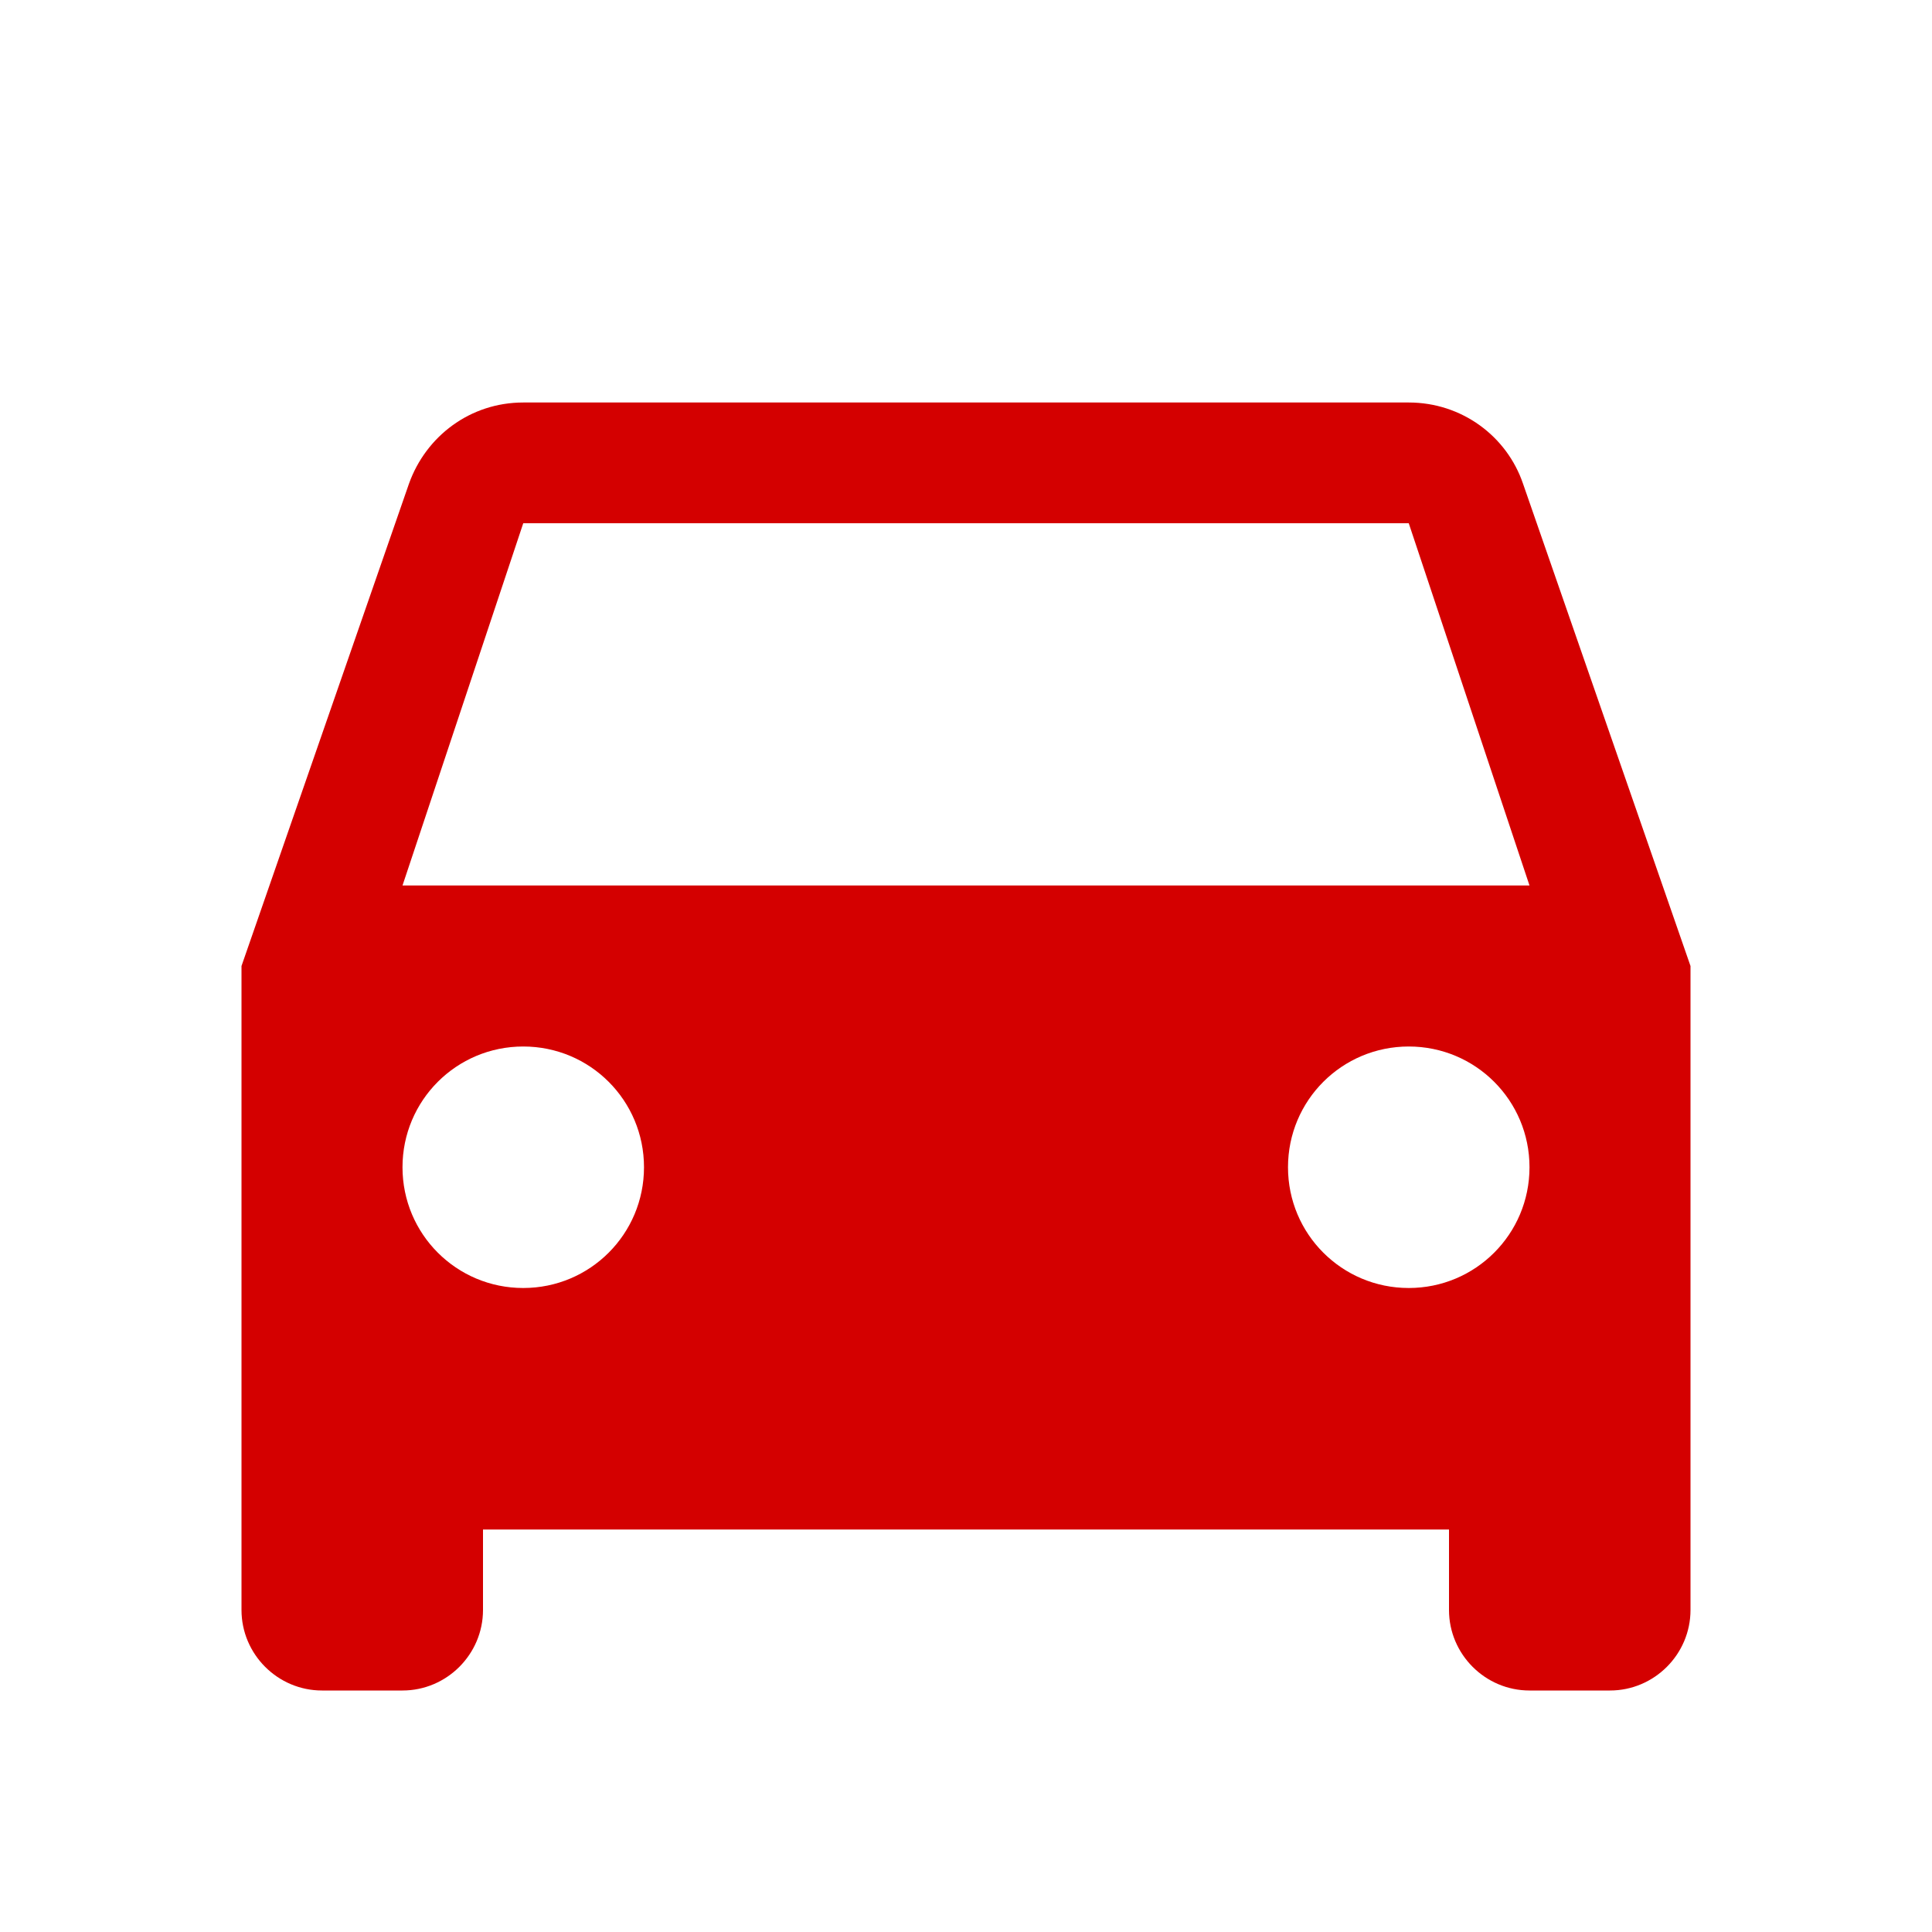
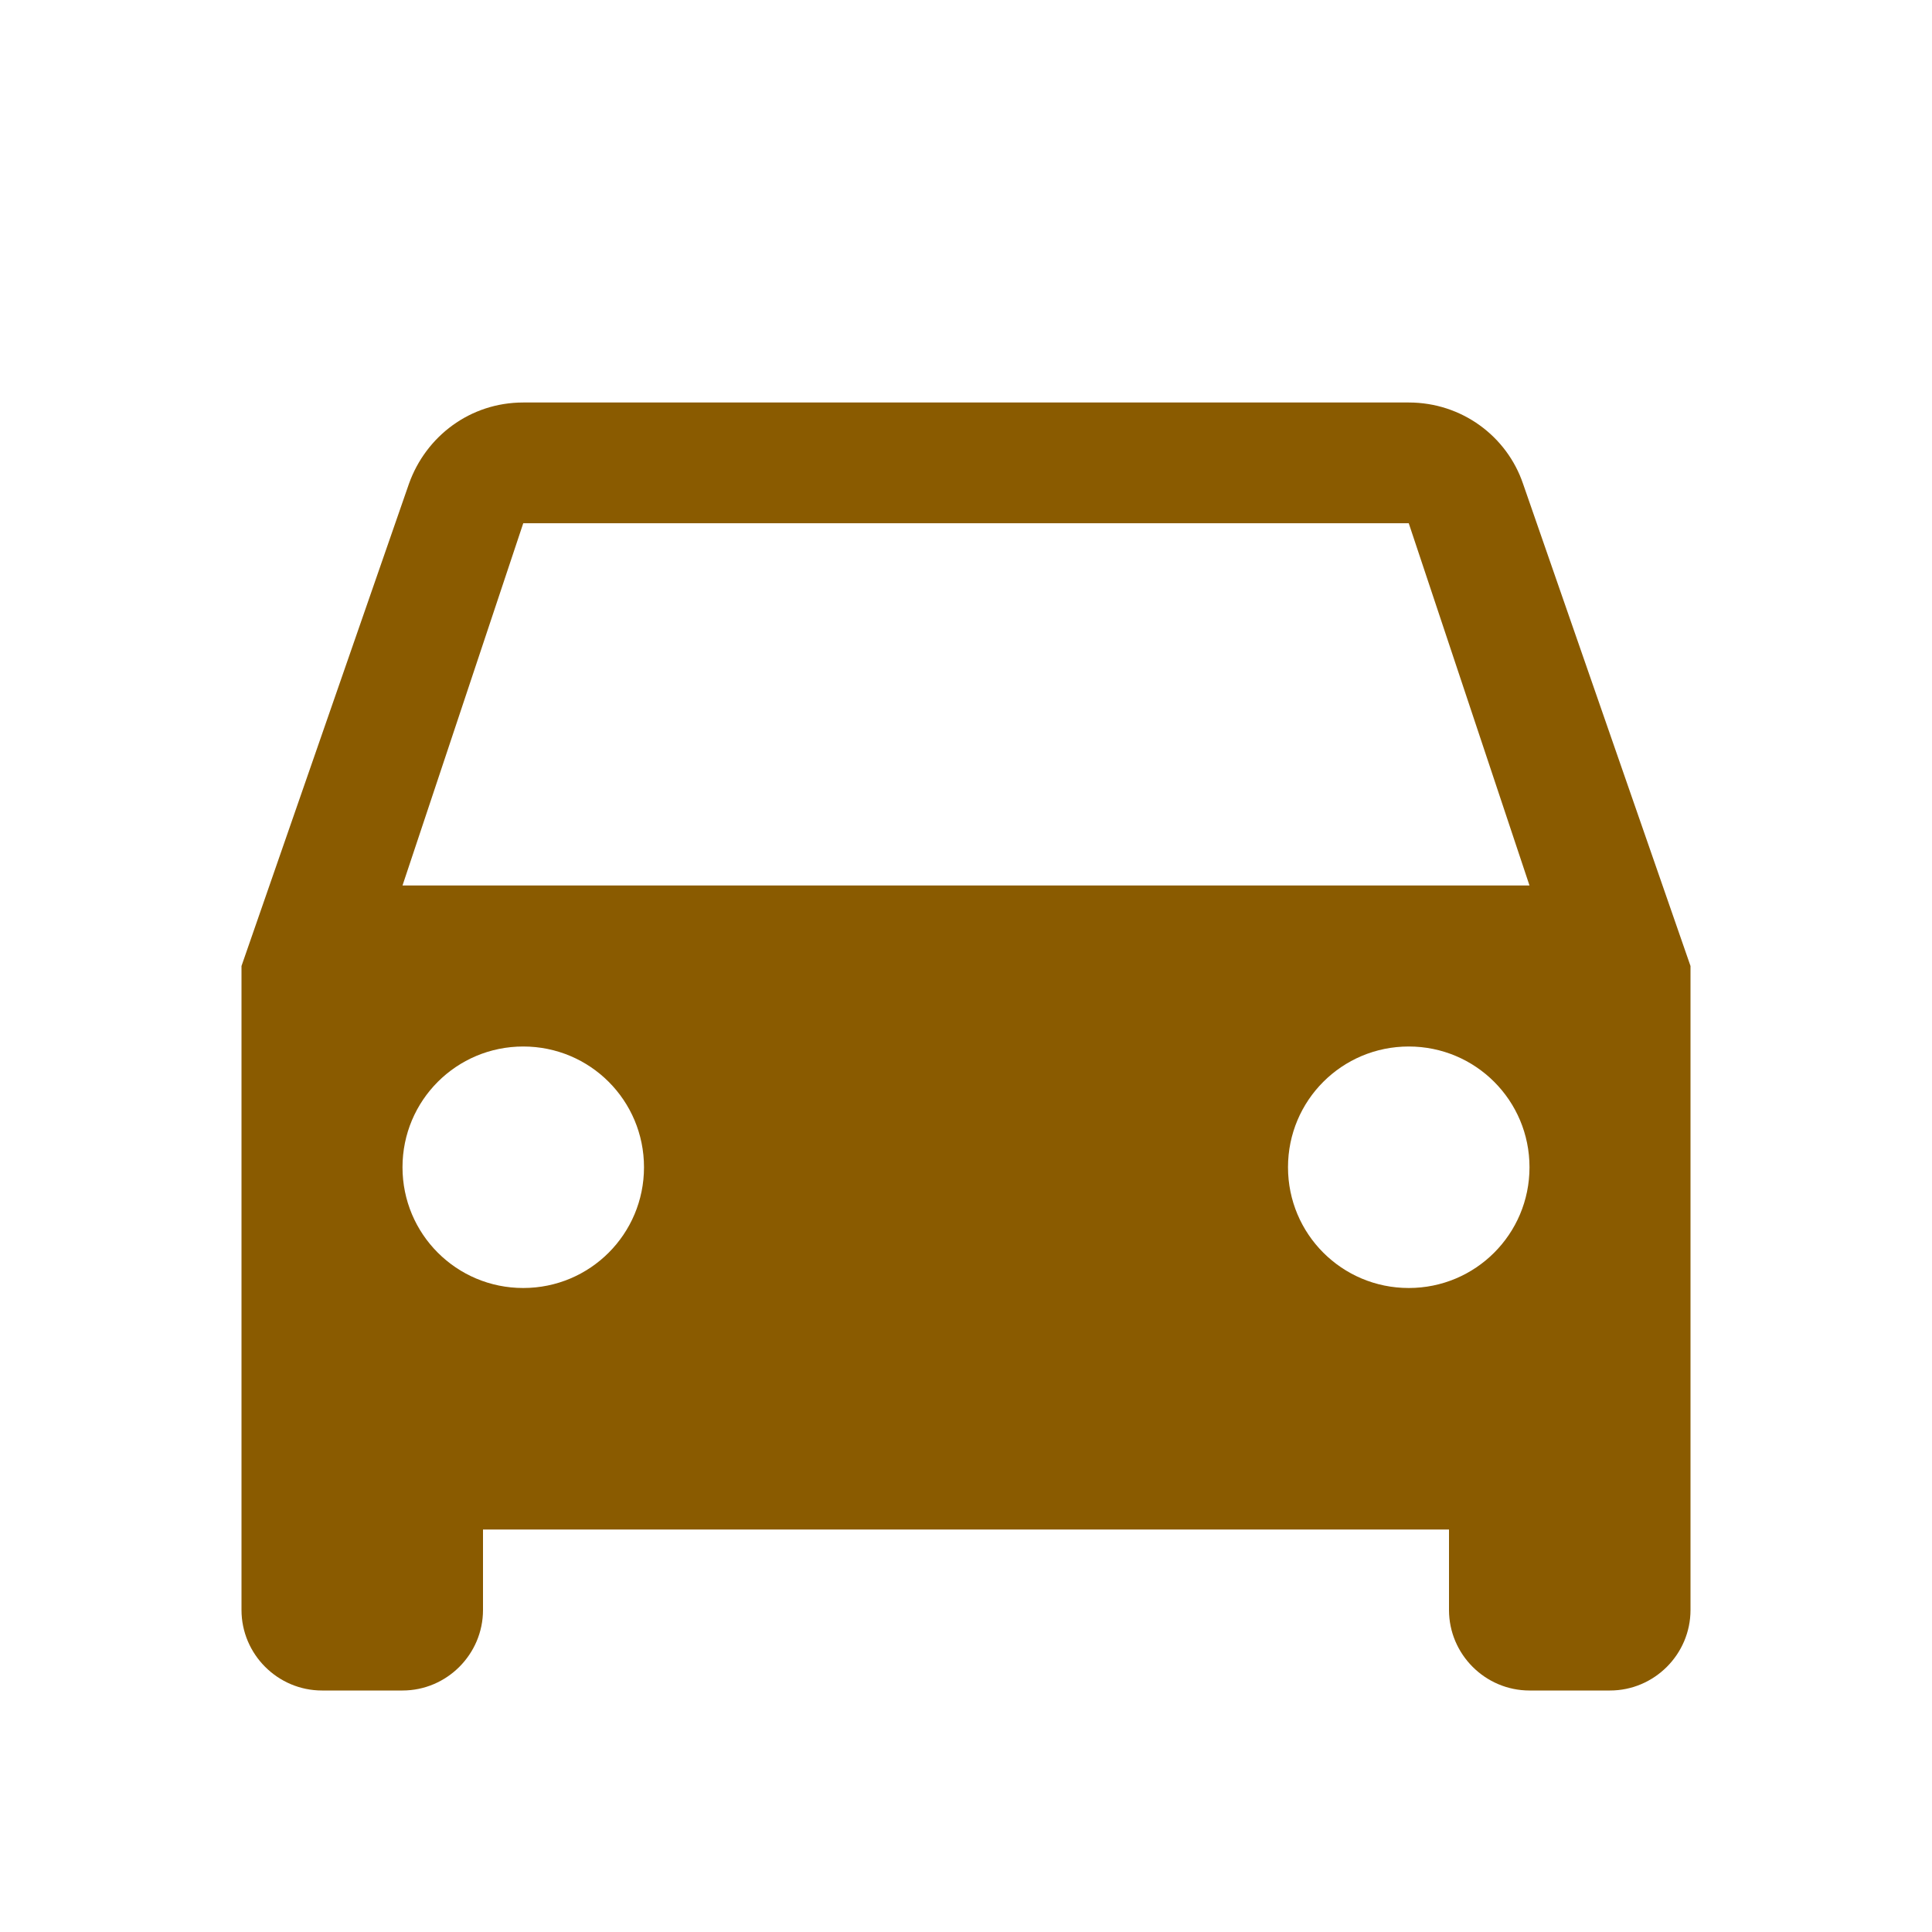
<svg xmlns="http://www.w3.org/2000/svg" viewBox="0 0 24 24" fill="black" width="18px" height="18px" version="1.1" id="svg6">
  <defs id="defs10" />
  <path d="M0 0h24v24H0z" fill="none" id="path2" />
-   <path d="M18.92 6.01C18.72 5.42 18.16 5 17.5 5h-11c-.66 0-1.21.42-1.42 1.01L3 12v8c0 .55.45 1 1 1h1c.55 0 1-.45 1-1v-1h12v1c0 .55.45 1 1 1h1c.55 0 1-.45 1-1v-8l-2.08-5.99zM6.5 16c-.83 0-1.5-.67-1.5-1.5S5.67 13 6.5 13s1.5.67 1.5 1.5S7.33 16 6.5 16zm11 0c-.83 0-1.5-.67-1.5-1.5s.67-1.5 1.5-1.5 1.5.67 1.5 1.5-.67 1.5-1.5 1.5zM5 11l1.5-4.5h11L19 11H5z" id="path4" style="fill:#d40000;fill-opacity:1" />
+   <path d="M18.92 6.01C18.72 5.42 18.16 5 17.5 5h-11c-.66 0-1.21.42-1.42 1.01L3 12v8c0 .55.45 1 1 1h1c.55 0 1-.45 1-1v-1h12v1c0 .55.45 1 1 1h1c.55 0 1-.45 1-1v-8l-2.08-5.99zM6.5 16c-.83 0-1.5-.67-1.5-1.5S5.67 13 6.5 13s1.5.67 1.5 1.5S7.33 16 6.5 16zm11 0c-.83 0-1.5-.67-1.5-1.5s.67-1.5 1.5-1.5 1.5.67 1.5 1.5-.67 1.5-1.5 1.5zM5 11l1.5-4.5h11L19 11H5z" id="path4" style="fill:#8a5b00;fill-opacity:1" />
</svg>
